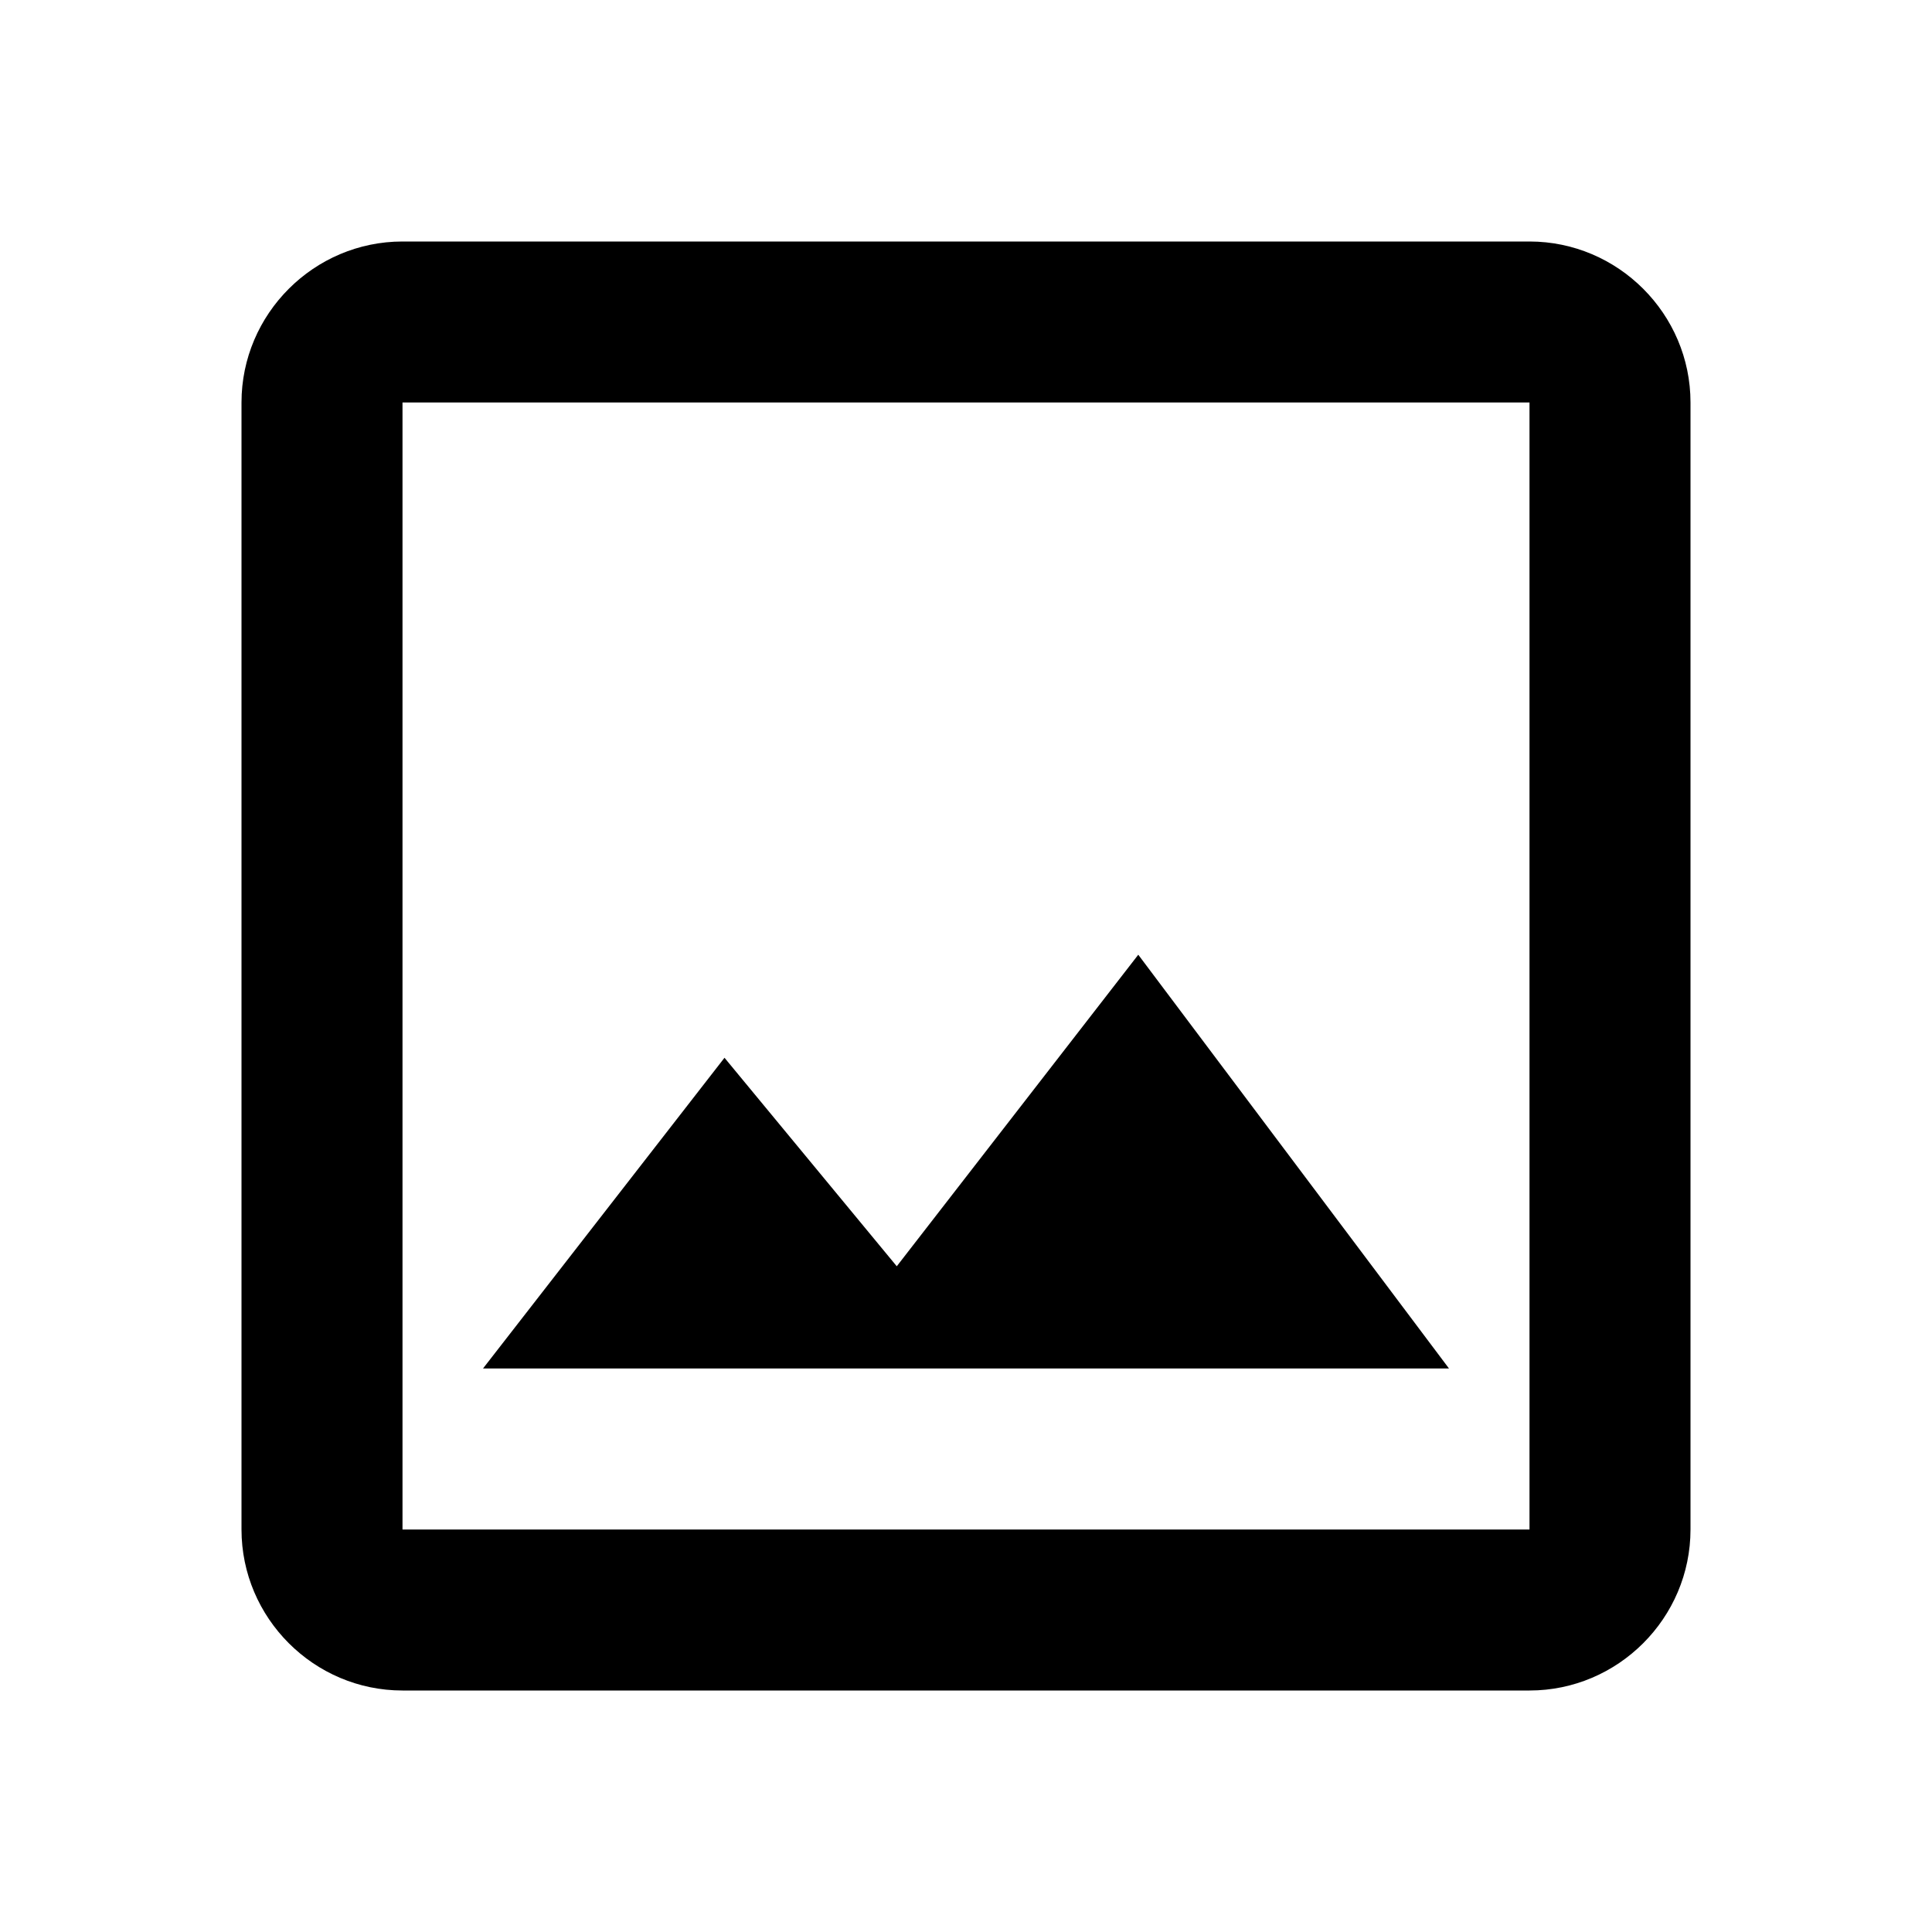
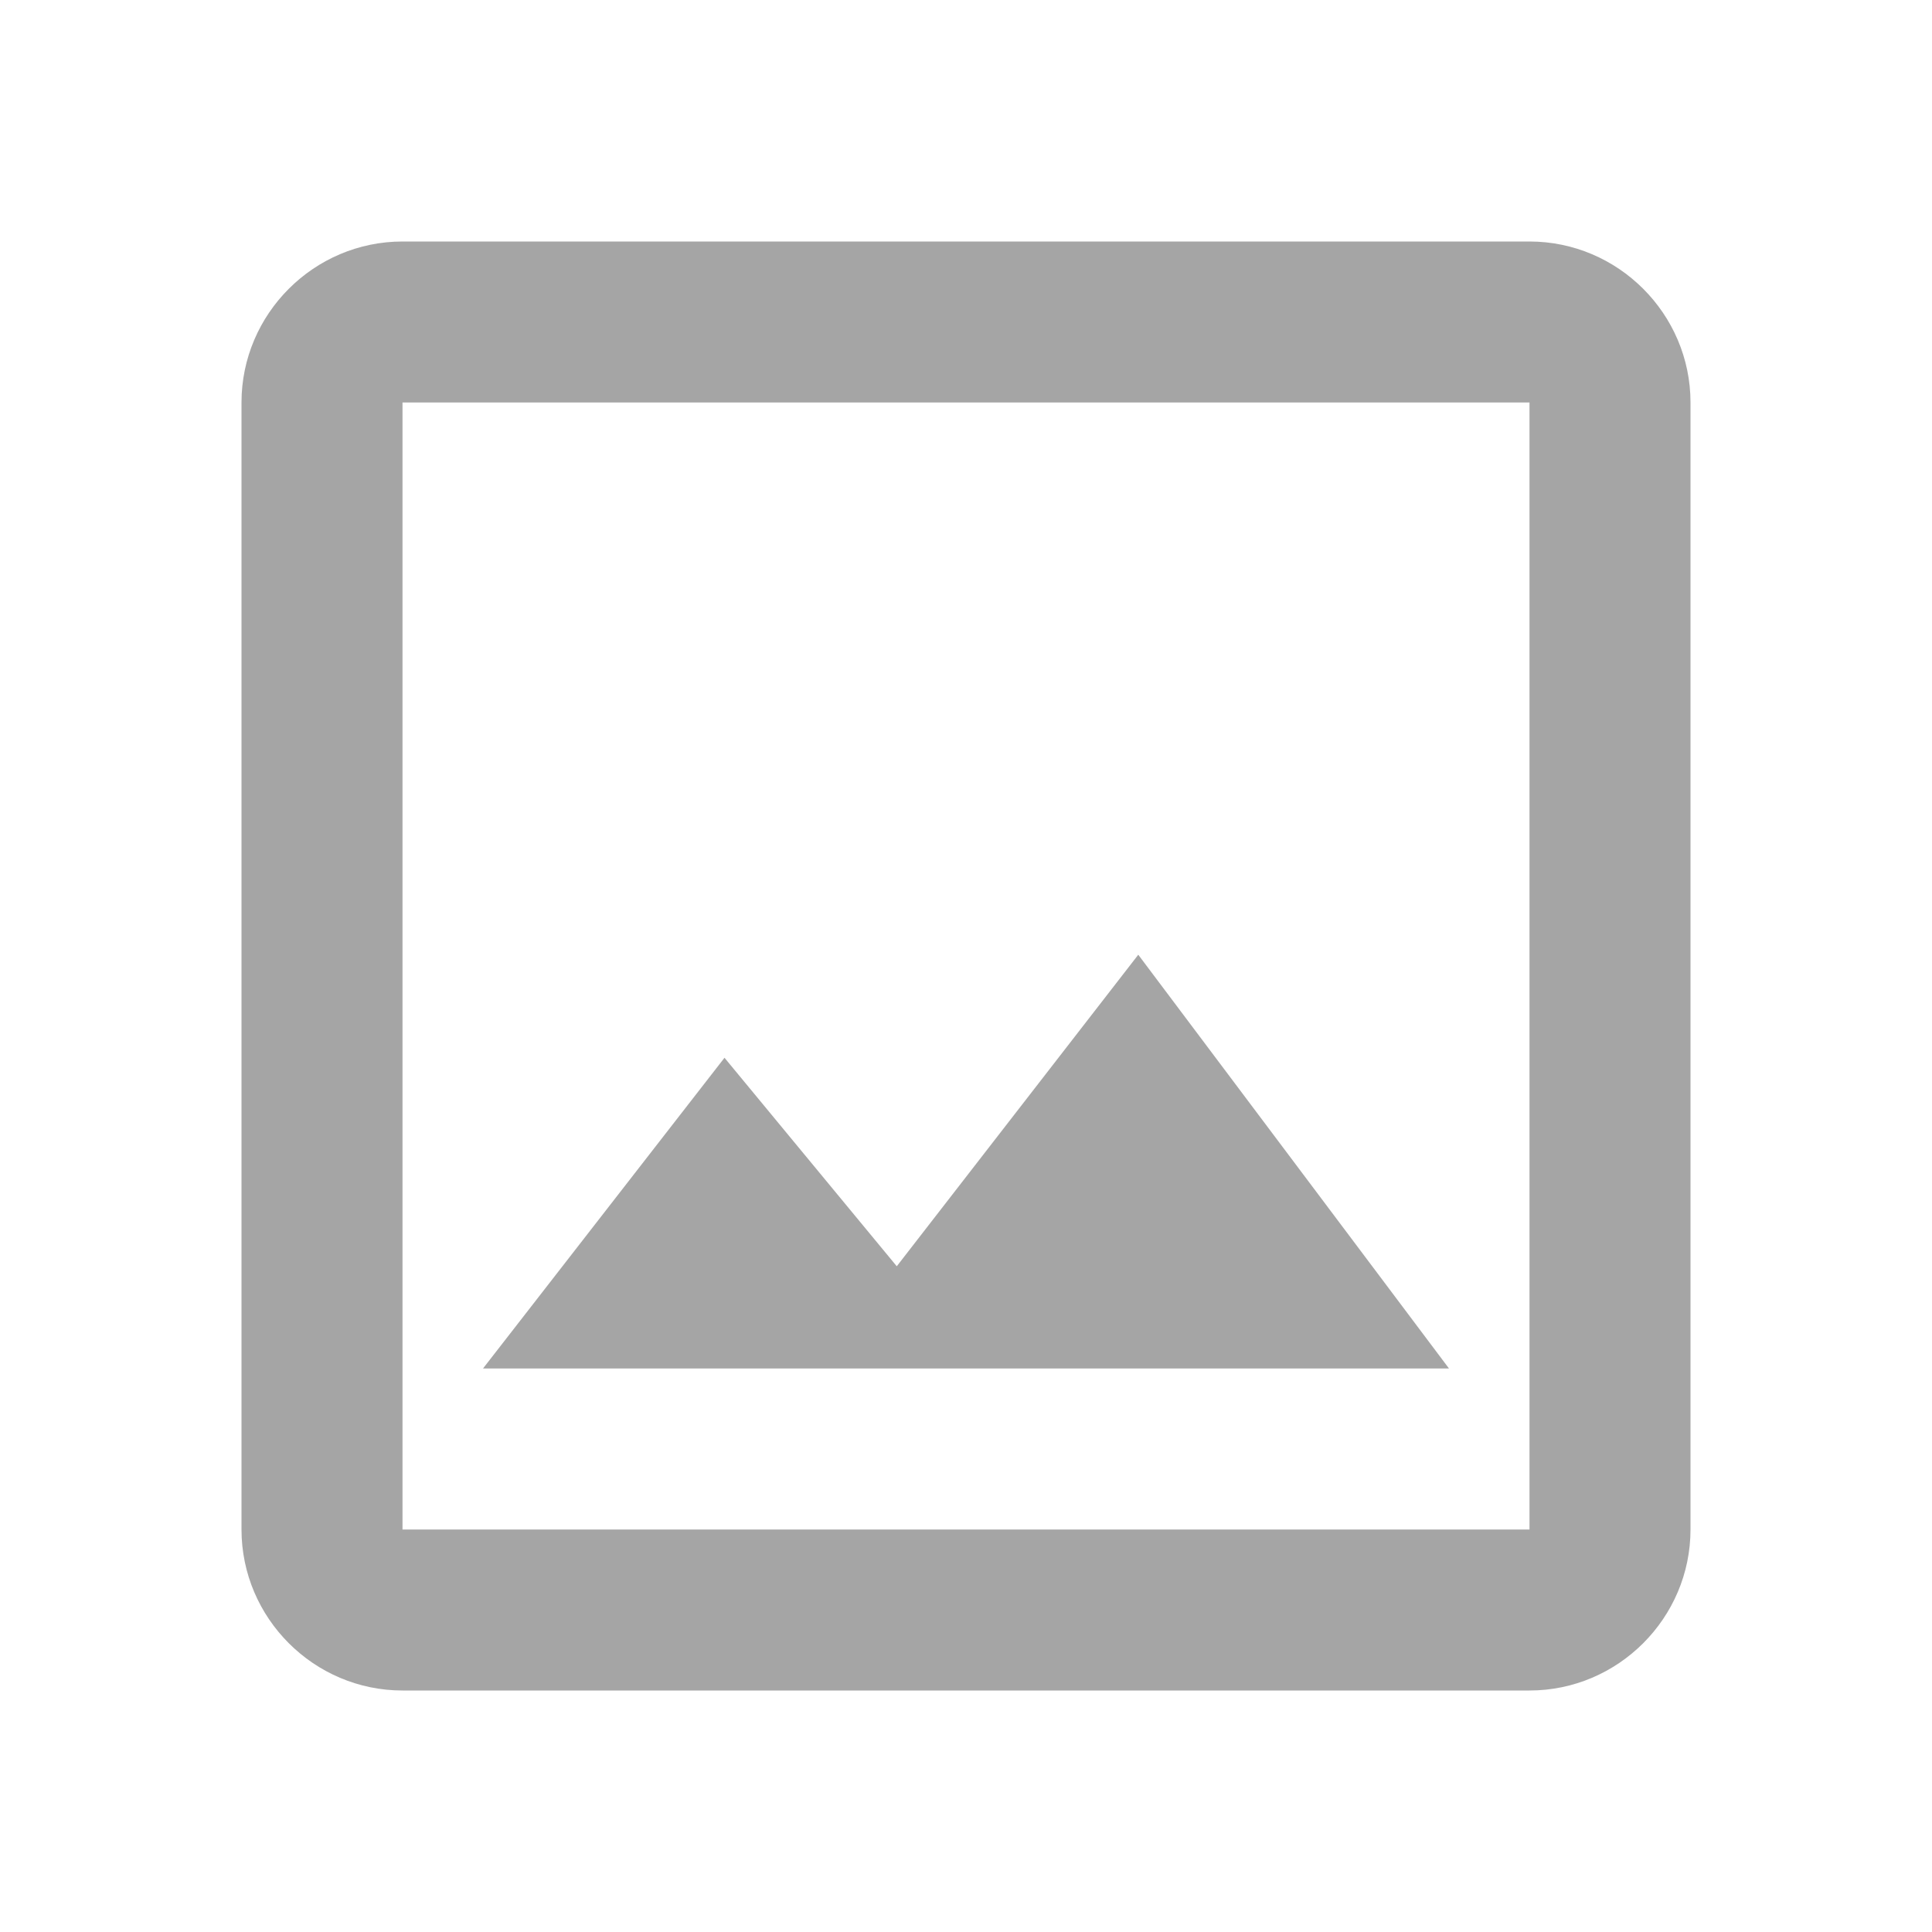
- <svg xmlns="http://www.w3.org/2000/svg" height="24" viewBox="0 0 24 24" width="24">
-   <path d="M0 0h24v24H0V0z" fill="none" />
-   <path d="M19 5v14H5V5h14m0-2H5c-1.1 0-2 .9-2 2v14c0 1.1.9 2 2 2h14c1.1 0 2-.9 2-2V5c0-1.1-.9-2-2-2zm-4.86 8.86l-3 3.87L9 13.14 6 17h12l-3.86-5.14z" />
+ <svg xmlns="http://www.w3.org/2000/svg" width="24px" height="24px" viewBox="0 0 24 24" version="1.1">
+   <g id="Page-1" stroke="none" stroke-width="1" fill="none" fill-rule="evenodd">
+     <g id="images_upload_icon">
+       <polygon id="Path" points="0 0 24 0 24 24 0 24" />
+       <path d="M19,5 L19,19 L5,19 L5,5 L19,5 M19,3 L5,3 C3.9,3 3,3.9 3,5 L3,19 C3,20.1 3.9,21 5,21 L19,21 C20.1,21 21,20.1 21,19 L21,5 C21,3.9 20.1,3 19,3 Z M14.14,11.86 L11.14,15.73 L9,13.14 L6,17 L18,17 L14.14,11.86 Z" id="Shape" fill="#A5A5A5" fill-rule="nonzero" />
+     </g>
+   </g>
</svg>
